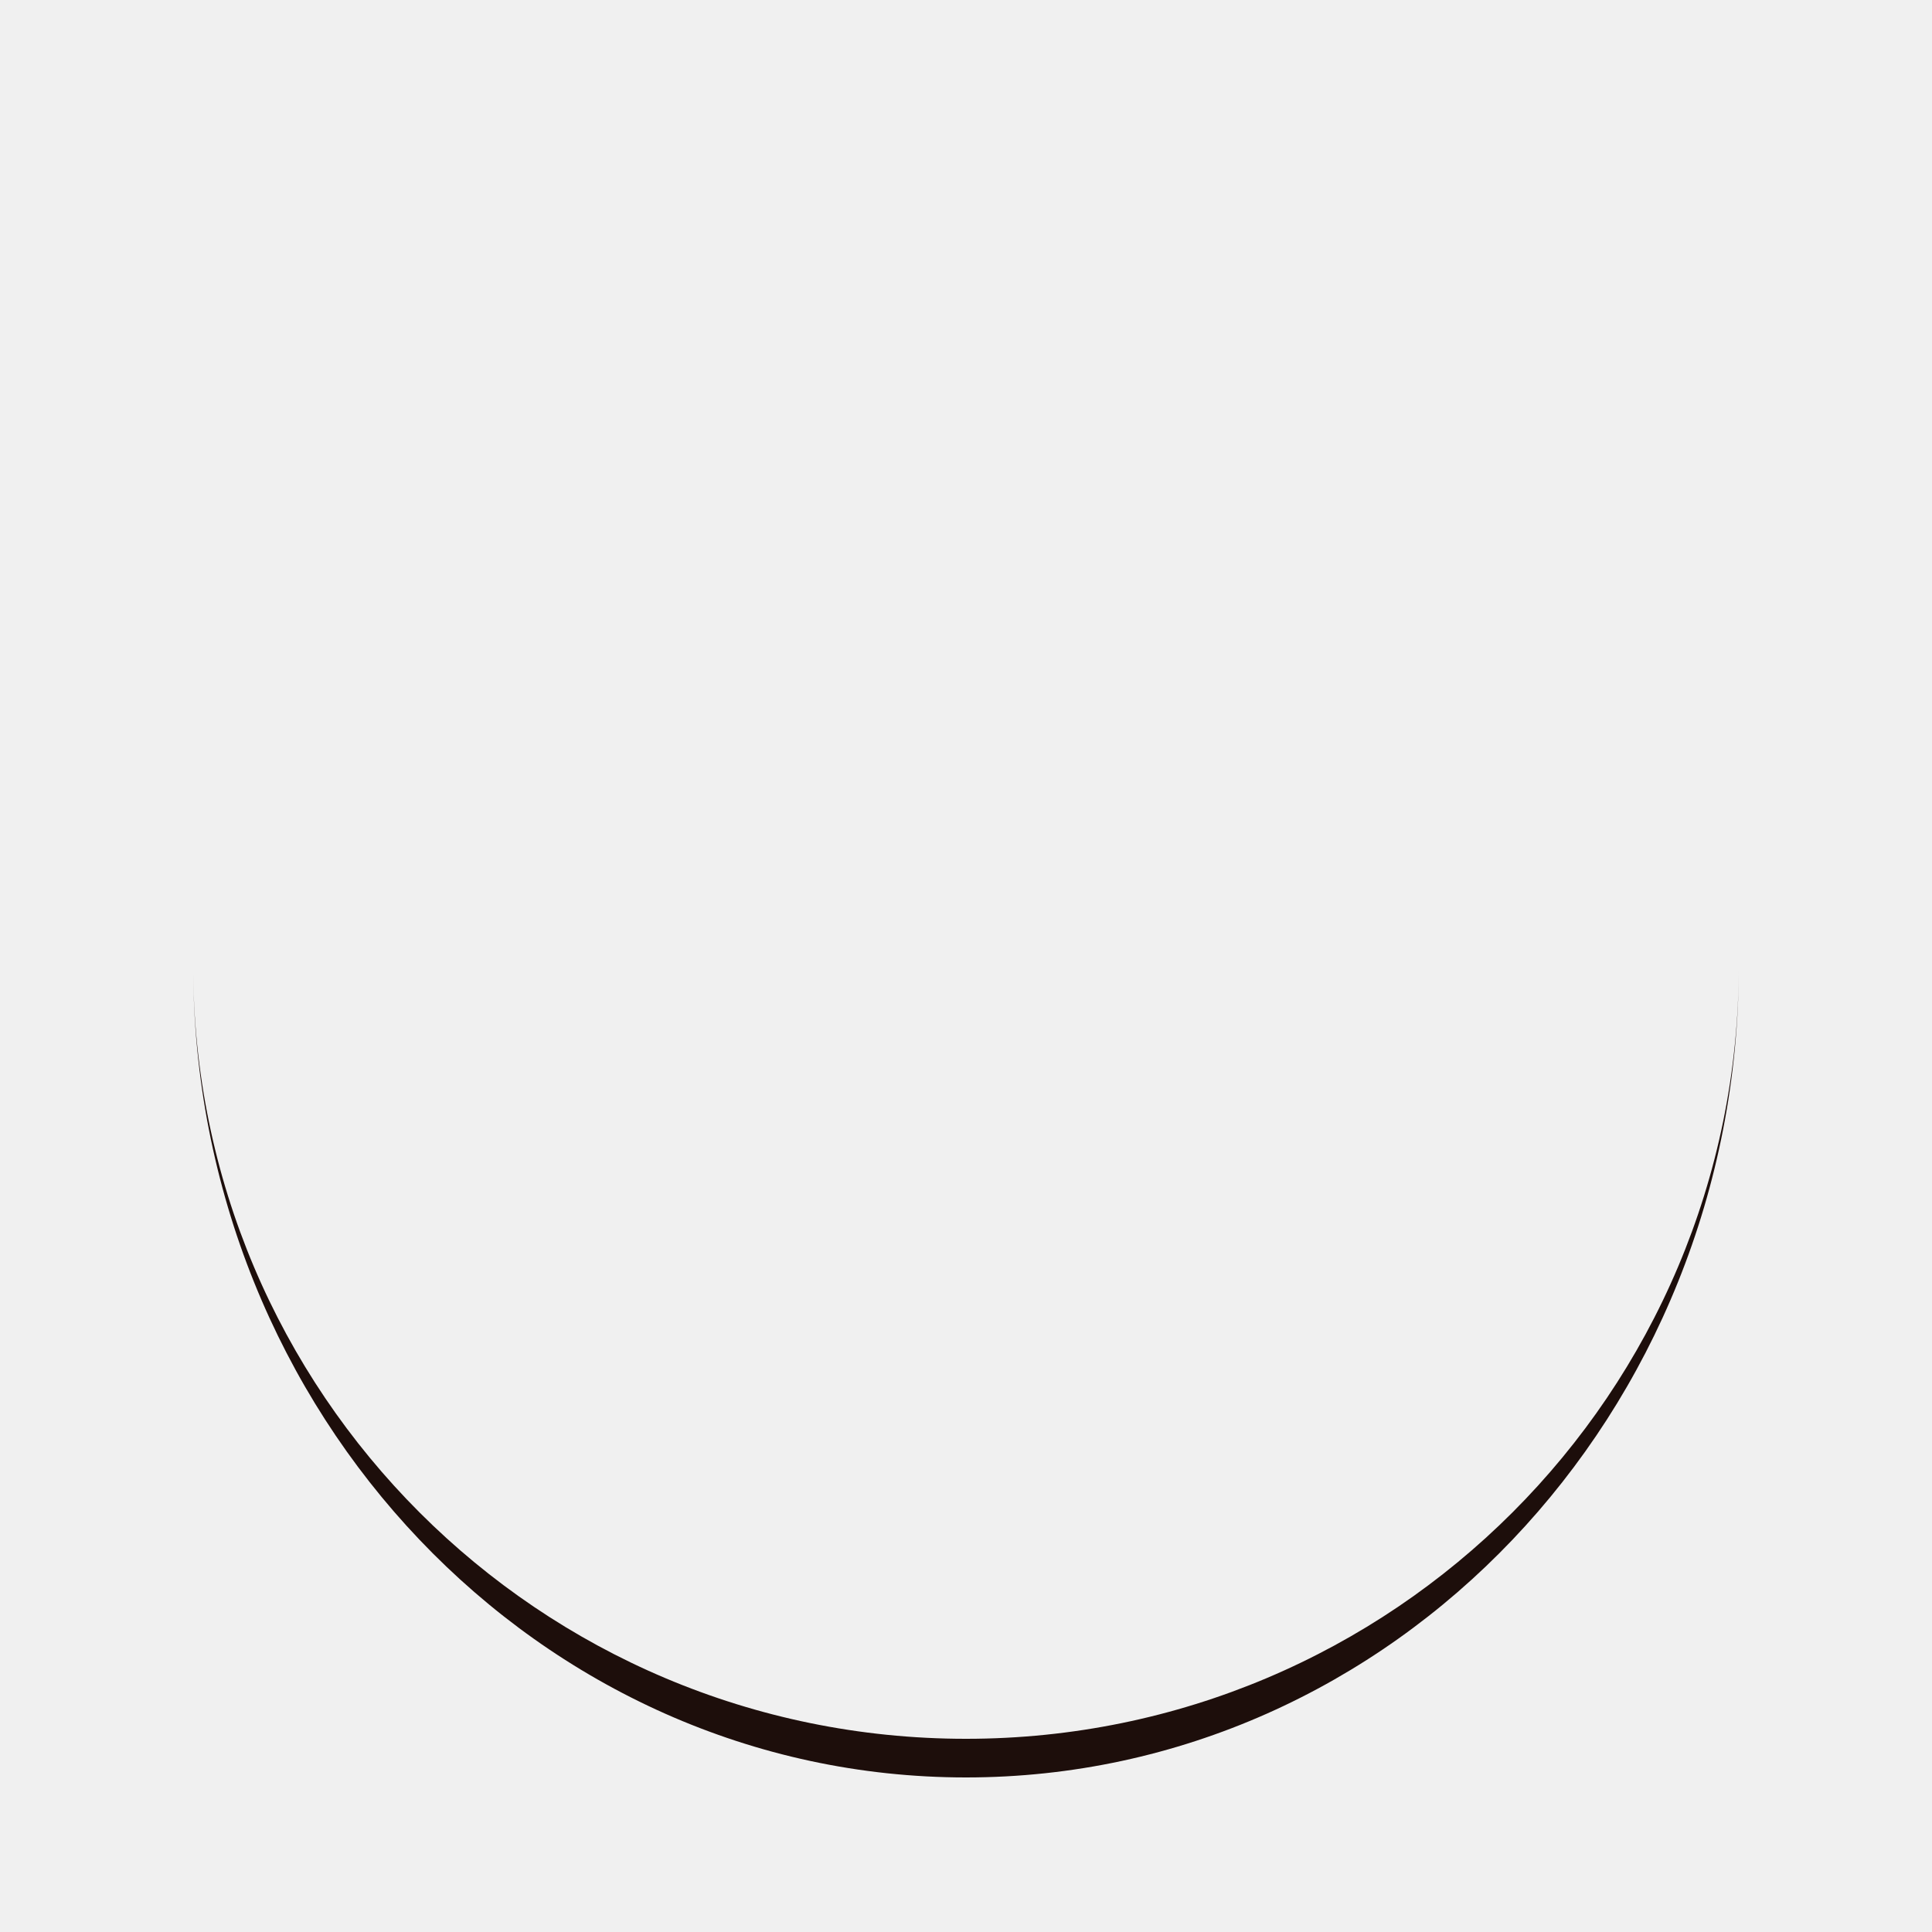
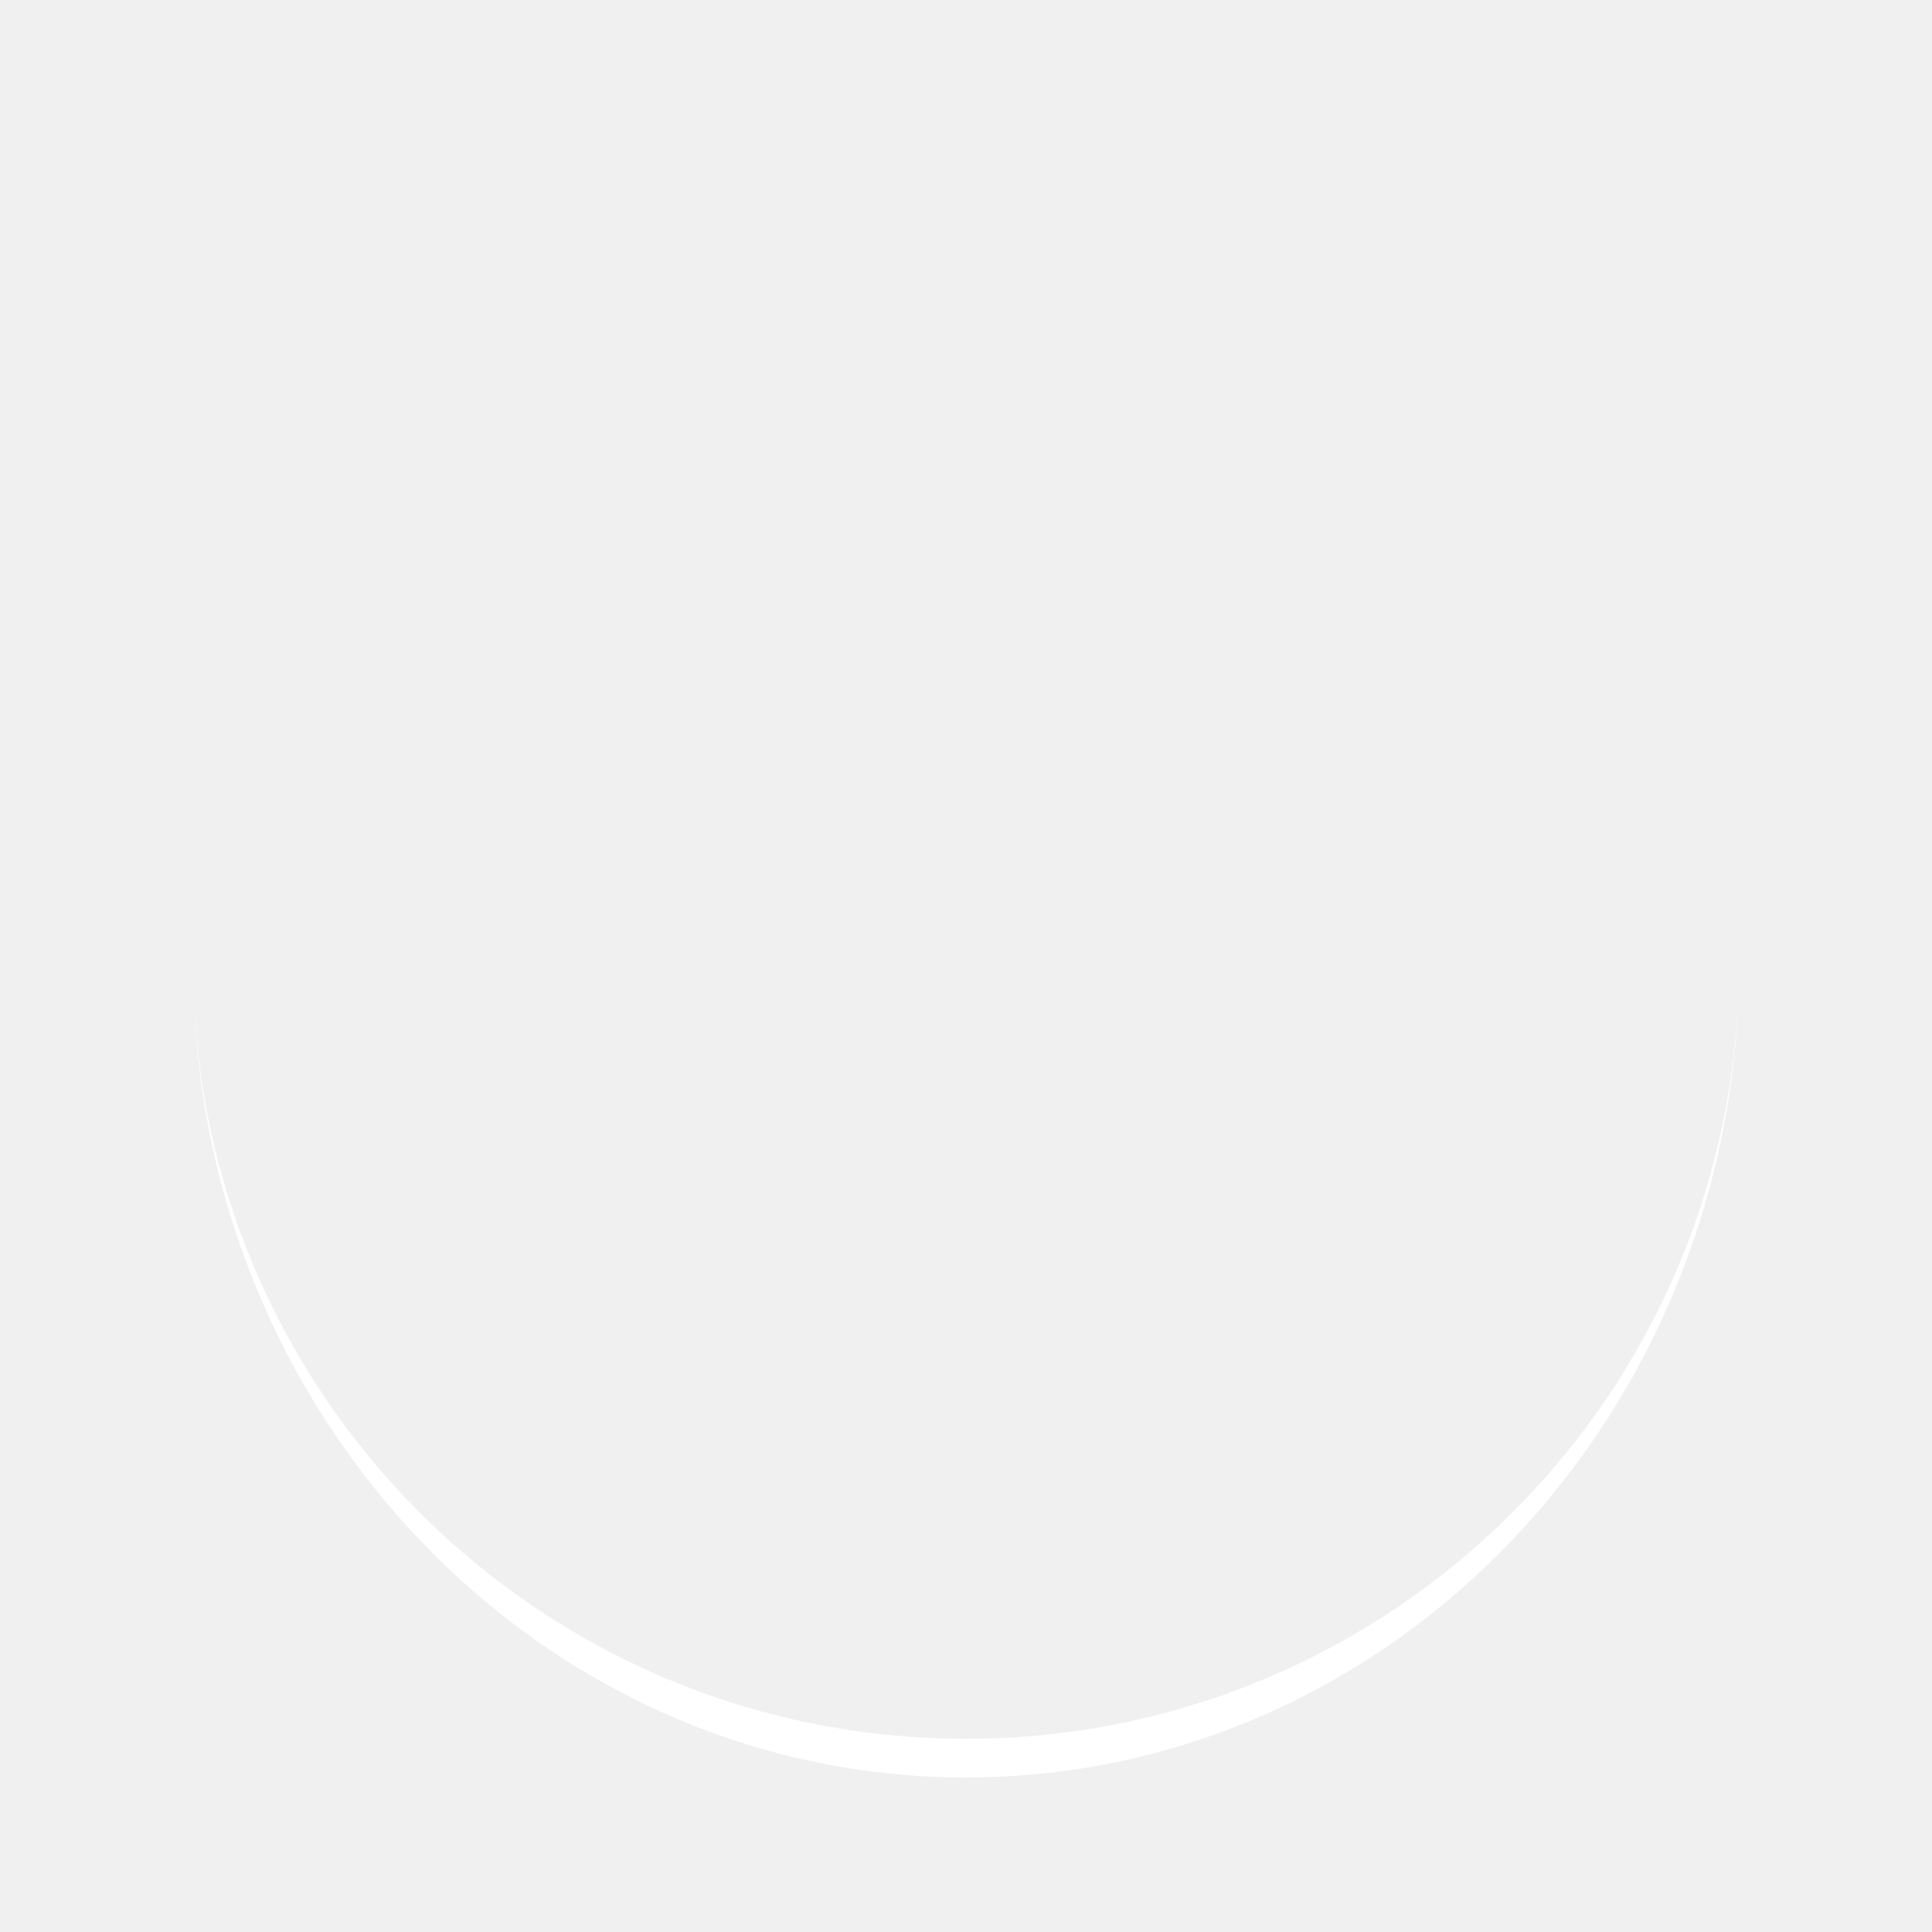
- <svg xmlns="http://www.w3.org/2000/svg" style="margin: auto; background: rgb(241, 242, 243); display: block; shape-rendering: auto;" width="40px" height="40px" viewBox="0 0 100 100" preserveAspectRatio="xMidYMid">
-   <path d="M10 50A40 40 0 0 0 90 50A40 42 0 0 1 10 50" fill="#1d0e0b" stroke="none">
+ <svg xmlns="http://www.w3.org/2000/svg" style="margin: auto; background: rgb(241, 242, 243); display: block; shape-rendering: auto;" width="100px" height="100px" viewBox="0 0 100 100" preserveAspectRatio="xMidYMid">
+   <path d="M10 50A40 40 0 0 0 90 50A40 42 0 0 1 10 50" fill="#fff" stroke="none">
    <animateTransform attributeName="transform" type="rotate" dur="1s" repeatCount="indefinite" keyTimes="0;1" values="0 50 51;360 50 51" />
  </path>
</svg>
